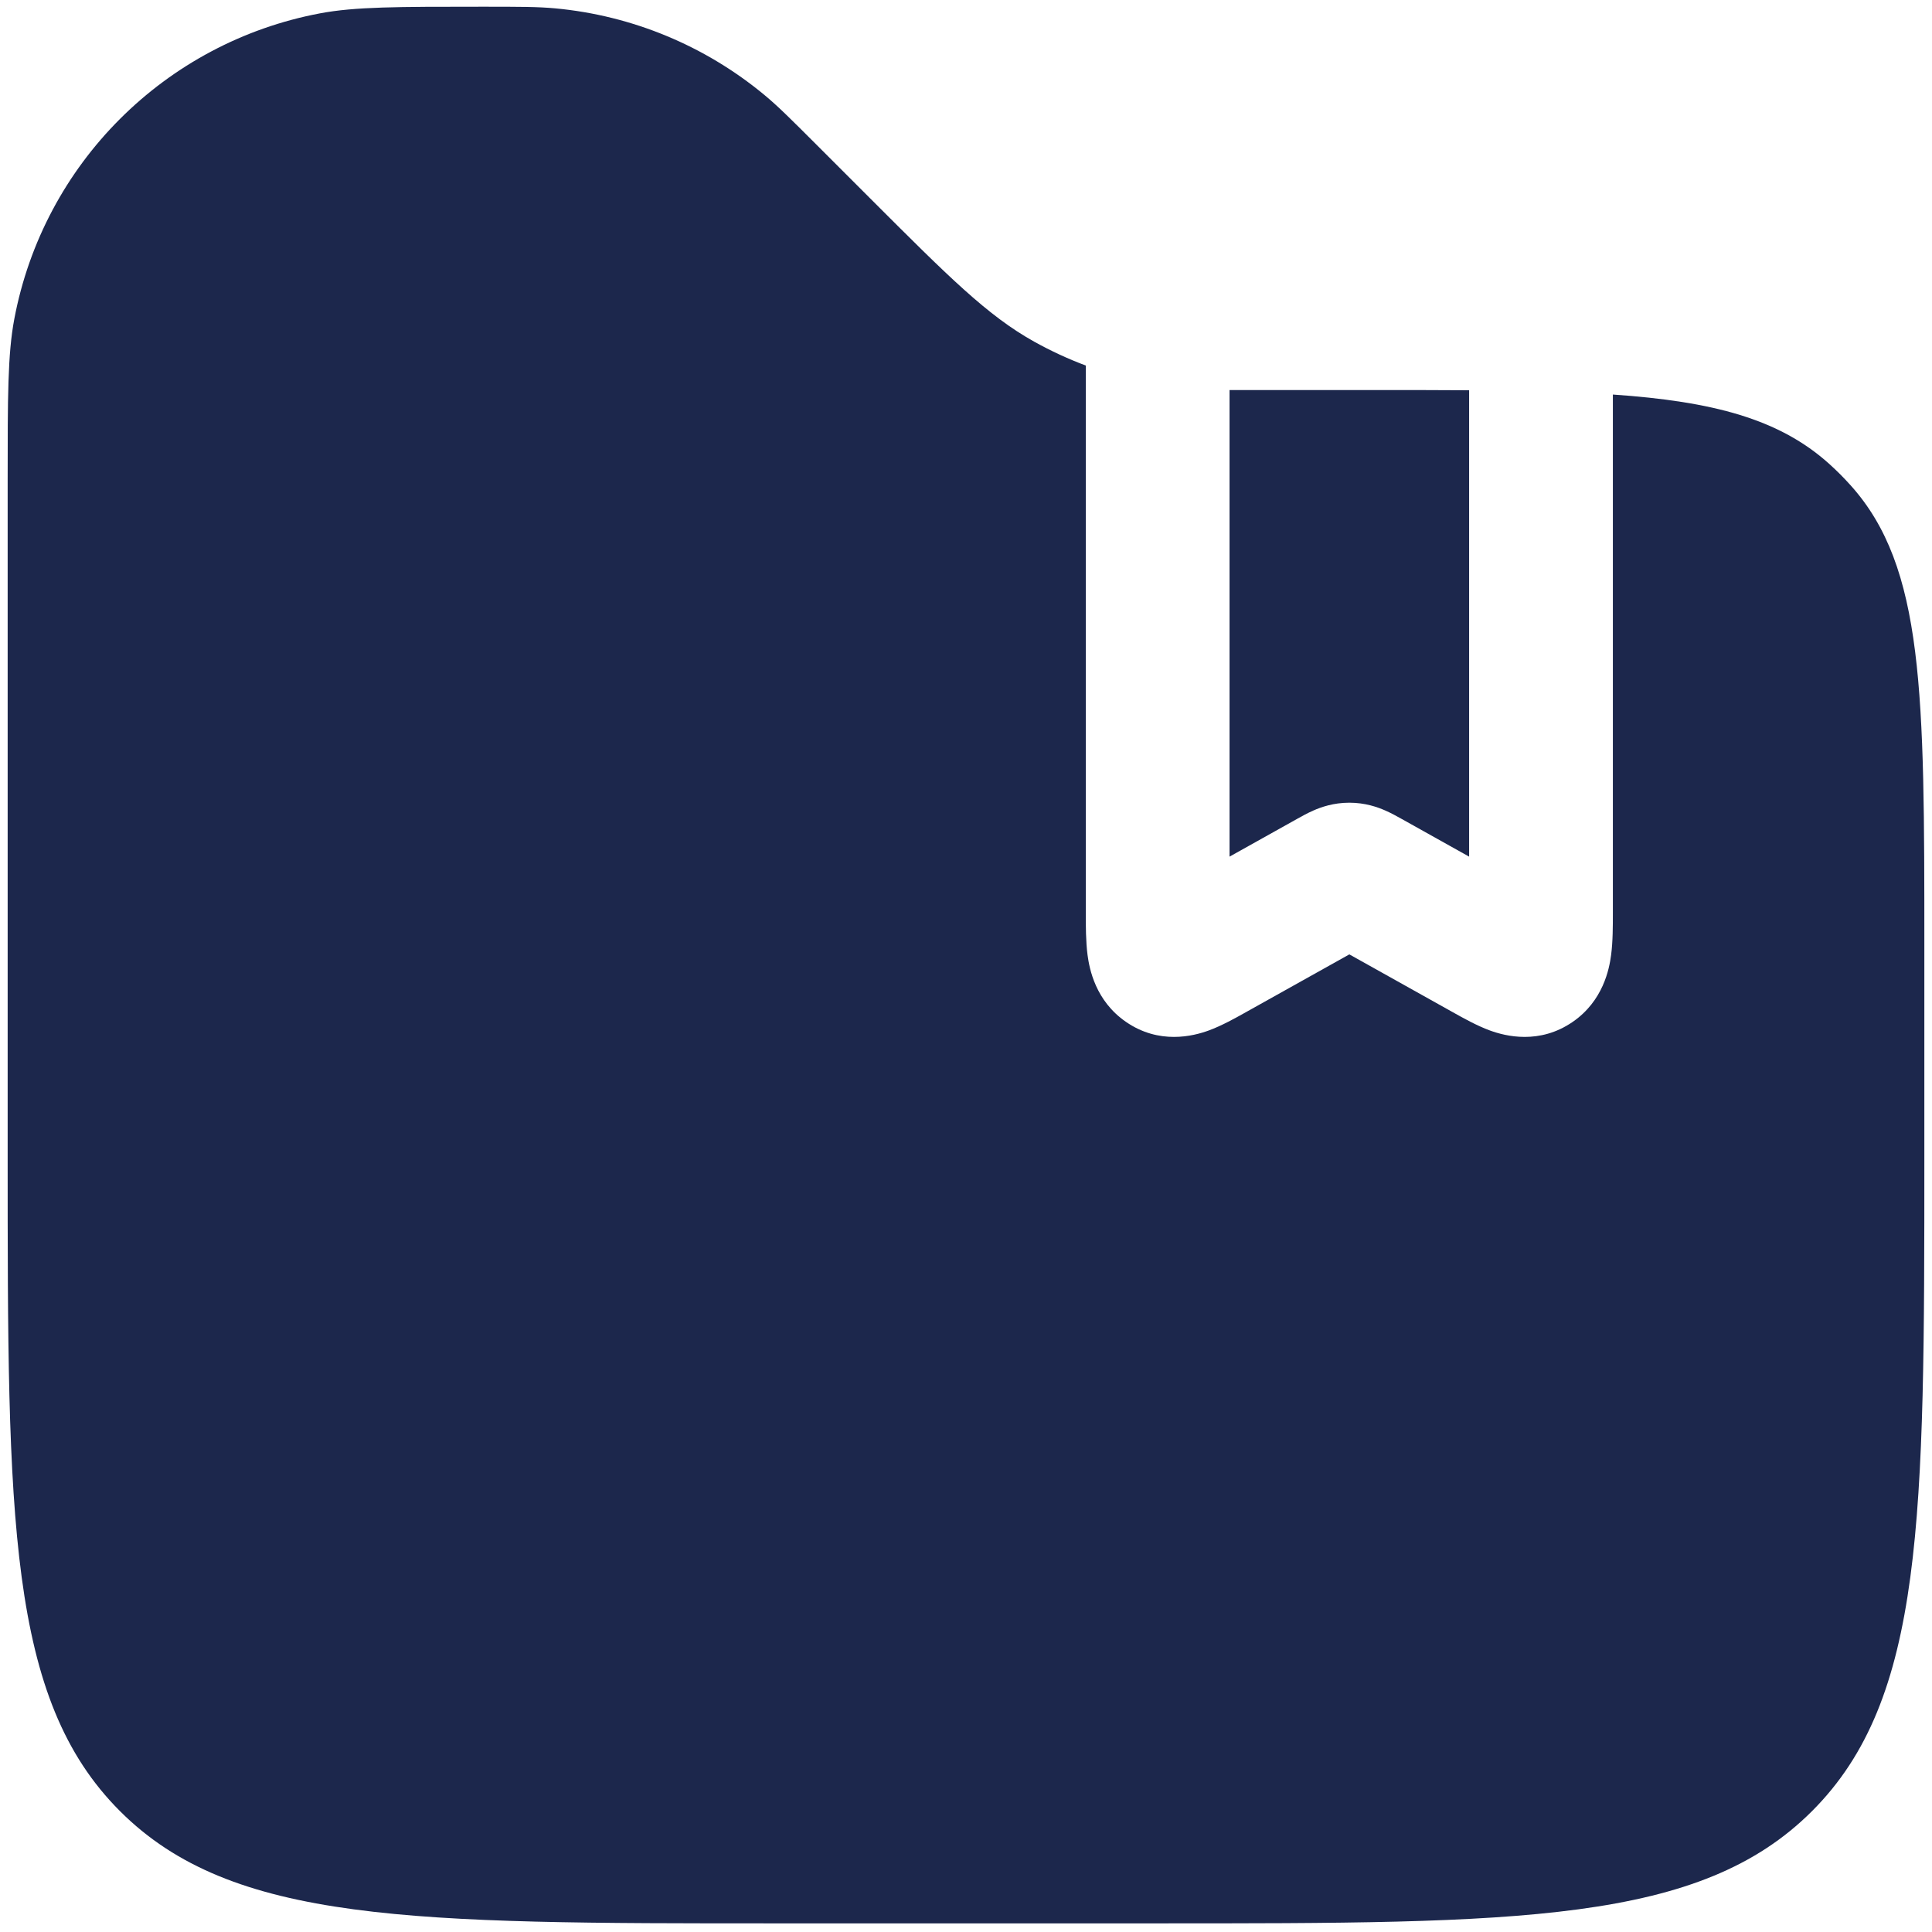
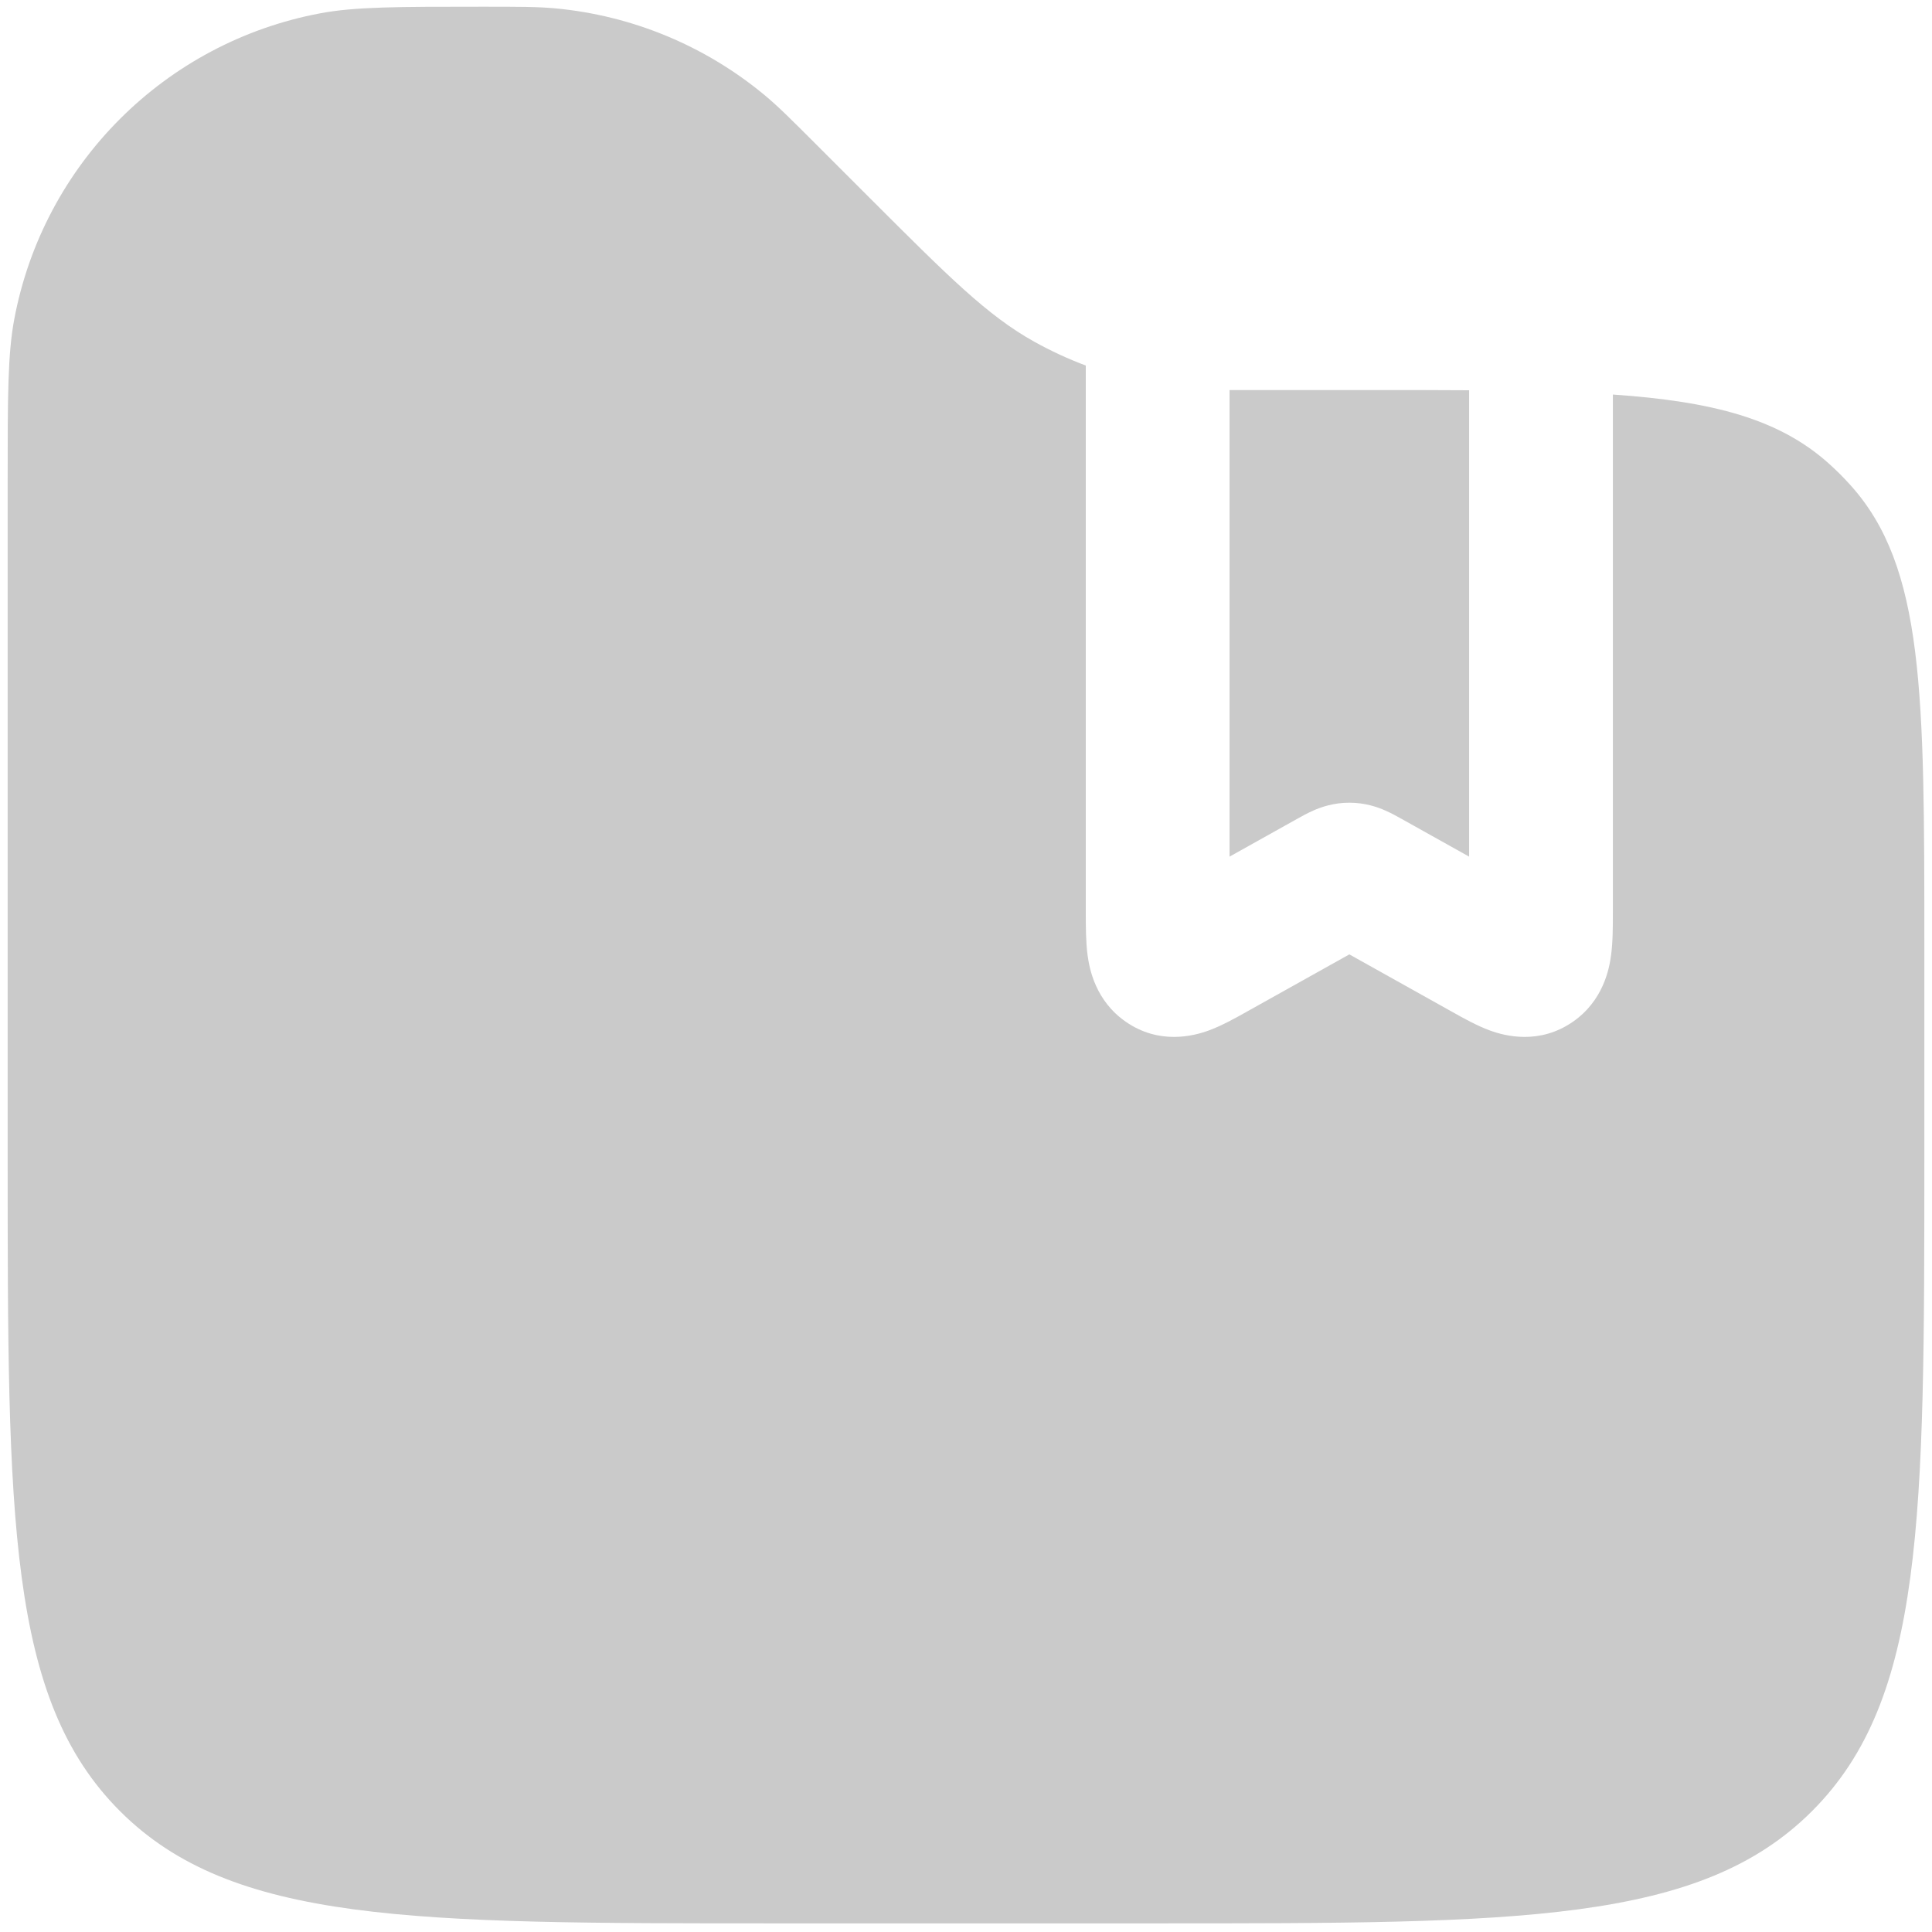
<svg xmlns="http://www.w3.org/2000/svg" width="84" height="84" viewBox="0 0 84 84" fill="none">
-   <path d="M53.458 16.958H59.509C61.072 16.958 62.524 16.958 63.875 16.968V37.245L60.937 35.603L60.9 35.583C60.757 35.503 60.495 35.356 60.235 35.242C59.894 35.091 59.354 34.9 58.667 34.9C57.98 34.9 57.439 35.091 57.098 35.242C56.838 35.356 56.576 35.503 56.433 35.583L56.397 35.603L53.458 37.245V16.958Z" fill="#1C274C" />
-   <path d="M83.667 41.116V50.292C83.667 66.005 83.667 73.862 78.785 78.743C73.904 83.625 66.047 83.625 50.333 83.625H33.667C17.953 83.625 10.096 83.625 5.215 78.743C0.333 73.862 0.333 66.005 0.333 50.292V20.916C0.333 17.238 0.333 15.4 0.622 13.868C1.894 7.126 7.168 1.853 13.91 0.581C15.441 0.292 17.28 0.292 20.957 0.292C22.568 0.292 23.374 0.292 24.148 0.364C27.486 0.676 30.652 1.988 33.233 4.127C33.832 4.623 34.401 5.193 35.54 6.332L37.833 8.625C41.233 12.024 42.932 13.724 44.967 14.856C45.688 15.257 46.437 15.604 47.208 15.893V16.958V39.558V39.679C47.208 40.242 47.208 40.939 47.285 41.523C47.366 42.131 47.63 43.515 48.953 44.428C50.398 45.427 51.879 45.051 52.553 44.804C53.117 44.598 53.728 44.256 54.165 44.011L54.27 43.952L58.667 41.495L63.063 43.952L63.169 44.011C63.605 44.256 64.216 44.598 64.78 44.804C65.454 45.051 66.935 45.427 68.381 44.428C69.703 43.515 69.968 42.131 70.048 41.523C70.126 40.939 70.125 40.242 70.125 39.679V39.558V17.154C74.495 17.455 77.363 18.22 79.526 20.164C79.854 20.459 80.166 20.771 80.46 21.099C83.667 24.664 83.667 30.148 83.667 41.116Z" fill="#1C274C" />
+   <path d="M53.458 16.958H59.509C61.072 16.958 62.524 16.958 63.875 16.968V37.245L60.937 35.603L60.9 35.583C60.757 35.503 60.495 35.356 60.235 35.242C59.894 35.091 59.354 34.9 58.667 34.9C57.98 34.9 57.439 35.091 57.098 35.242C56.838 35.356 56.576 35.503 56.433 35.583L56.397 35.603L53.458 37.245V16.958Z" fill="#cacaca" />
+   <path d="M83.667 41.116V50.292C83.667 66.005 83.667 73.862 78.785 78.743C73.904 83.625 66.047 83.625 50.333 83.625H33.667C17.953 83.625 10.096 83.625 5.215 78.743C0.333 73.862 0.333 66.005 0.333 50.292V20.916C0.333 17.238 0.333 15.4 0.622 13.868C1.894 7.126 7.168 1.853 13.91 0.581C15.441 0.292 17.28 0.292 20.957 0.292C22.568 0.292 23.374 0.292 24.148 0.364C27.486 0.676 30.652 1.988 33.233 4.127C33.832 4.623 34.401 5.193 35.54 6.332L37.833 8.625C41.233 12.024 42.932 13.724 44.967 14.856C45.688 15.257 46.437 15.604 47.208 15.893V16.958V39.558V39.679C47.208 40.242 47.208 40.939 47.285 41.523C47.366 42.131 47.63 43.515 48.953 44.428C50.398 45.427 51.879 45.051 52.553 44.804C53.117 44.598 53.728 44.256 54.165 44.011L54.27 43.952L58.667 41.495L63.063 43.952L63.169 44.011C63.605 44.256 64.216 44.598 64.78 44.804C65.454 45.051 66.935 45.427 68.381 44.428C69.703 43.515 69.968 42.131 70.048 41.523C70.126 40.939 70.125 40.242 70.125 39.679V39.558V17.154C74.495 17.455 77.363 18.22 79.526 20.164C79.854 20.459 80.166 20.771 80.46 21.099C83.667 24.664 83.667 30.148 83.667 41.116Z" fill="#cacaca" />
</svg>
